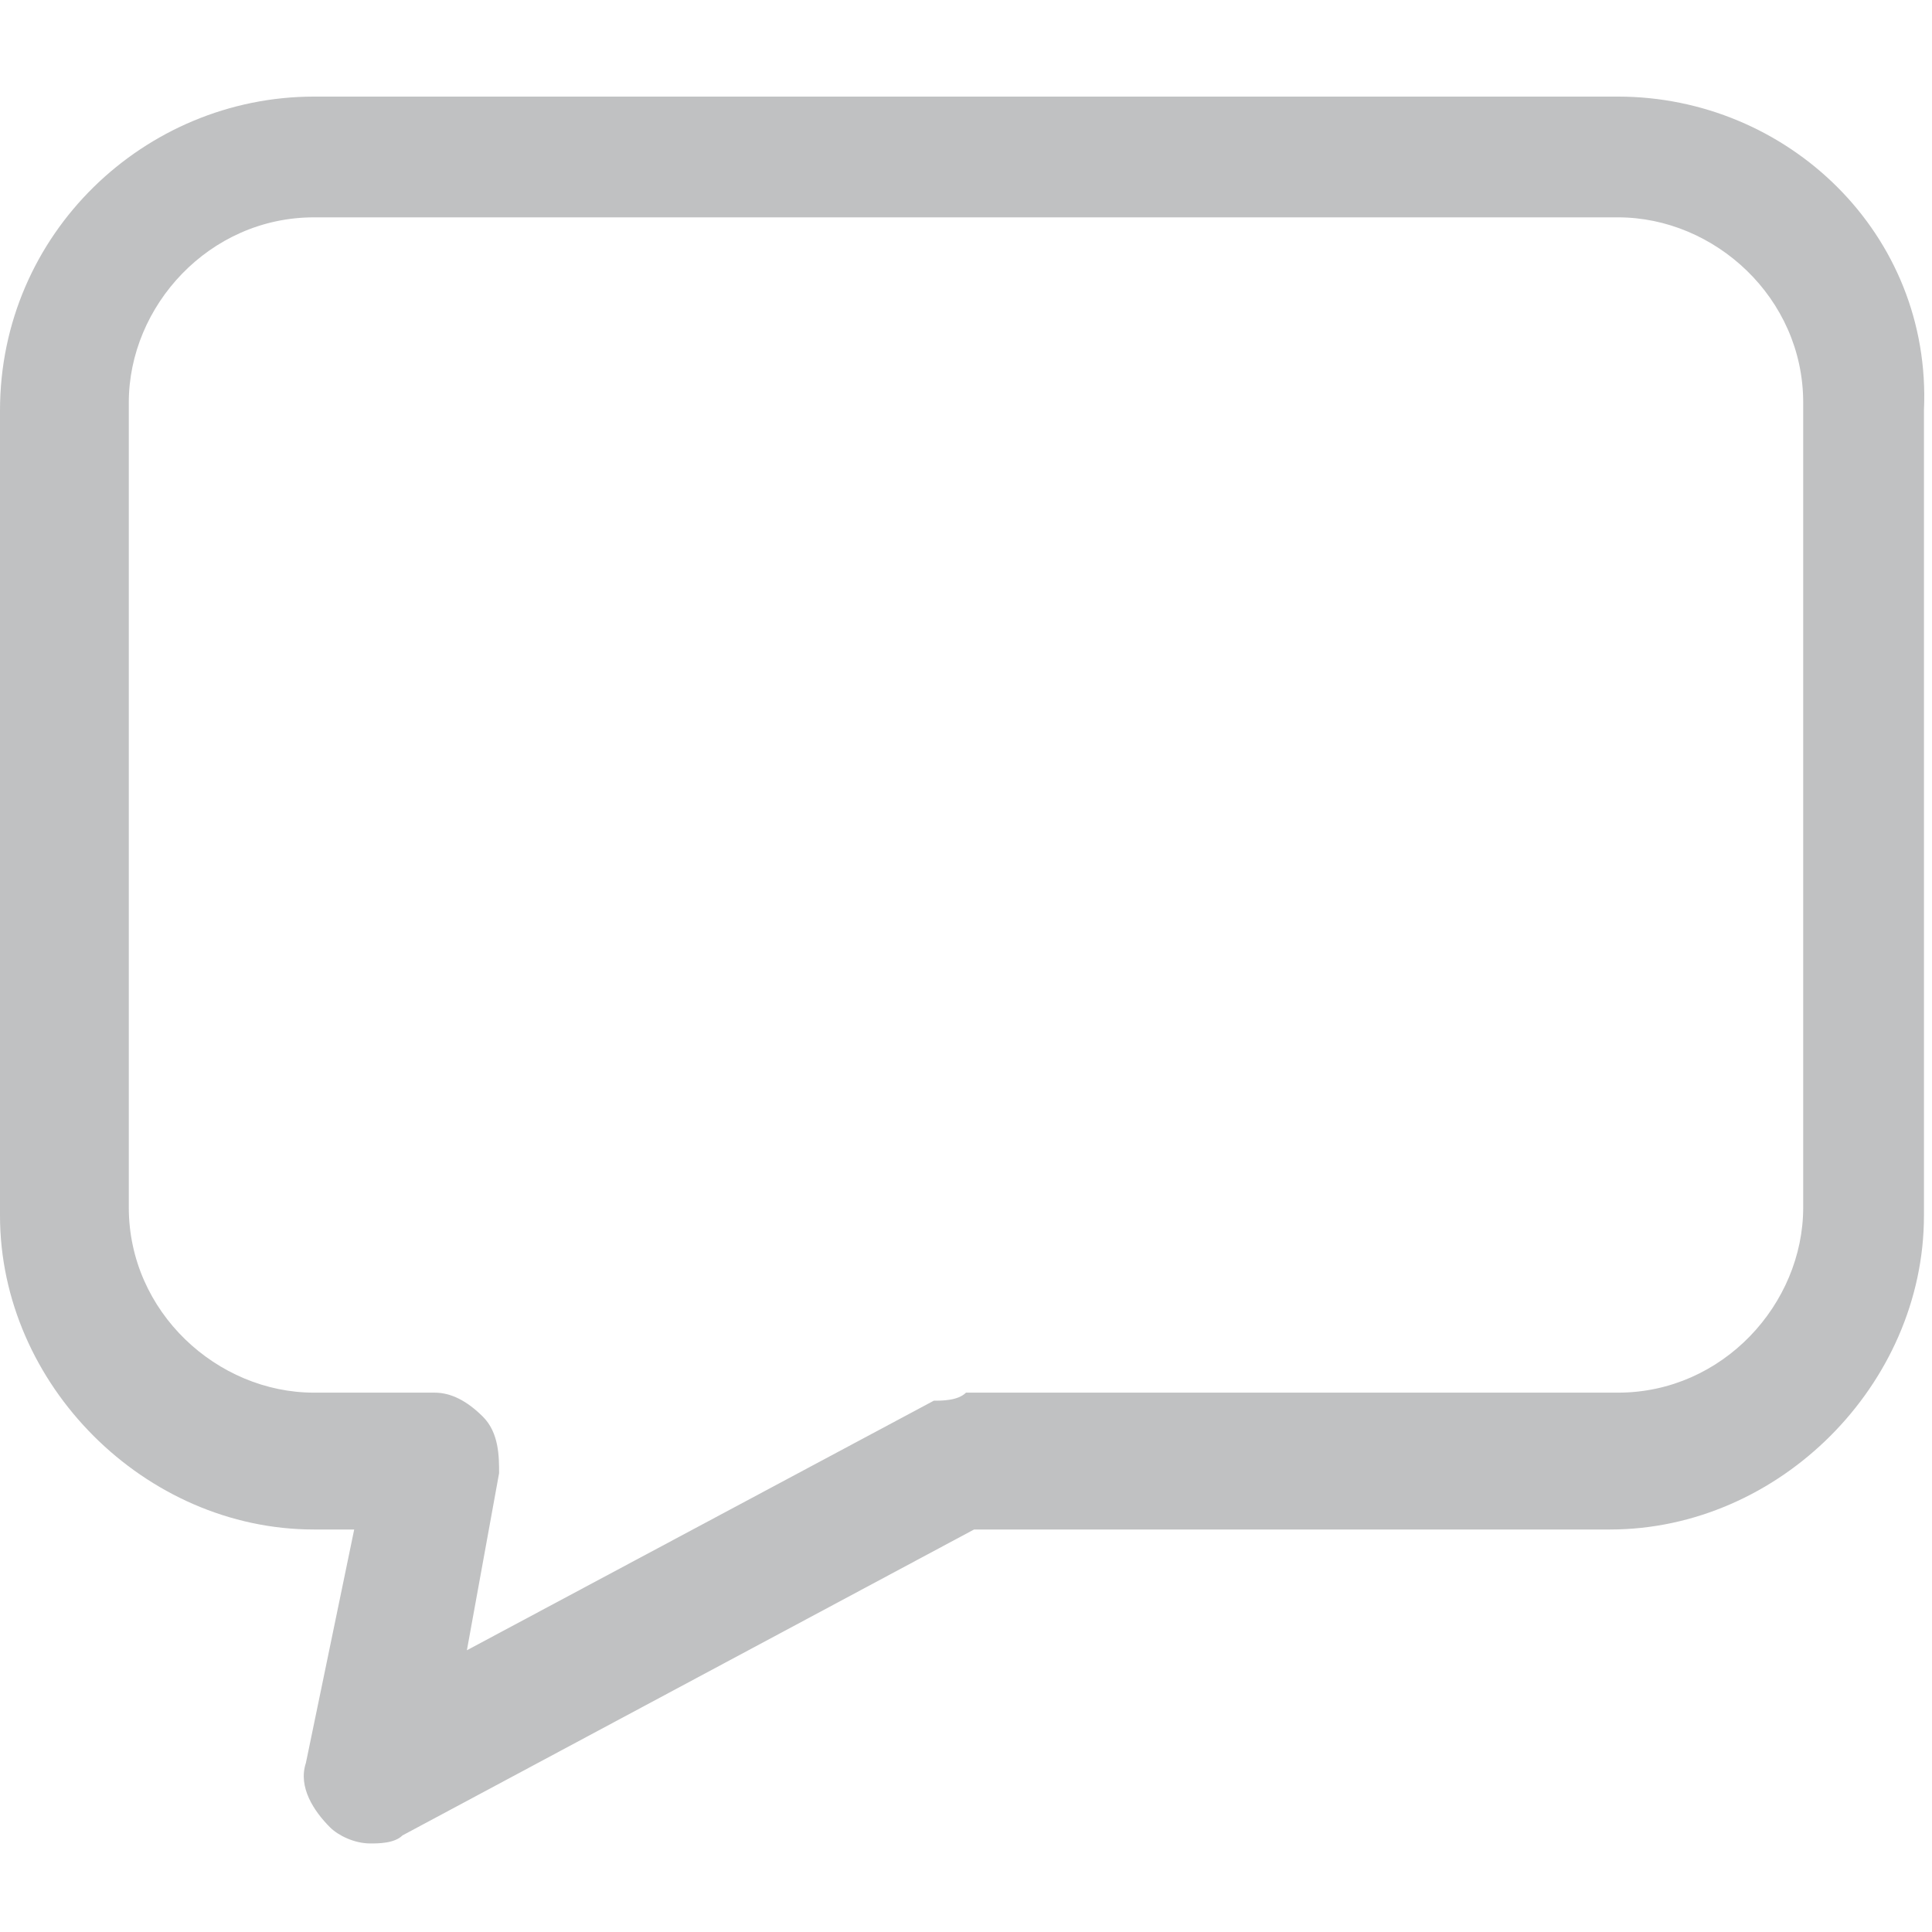
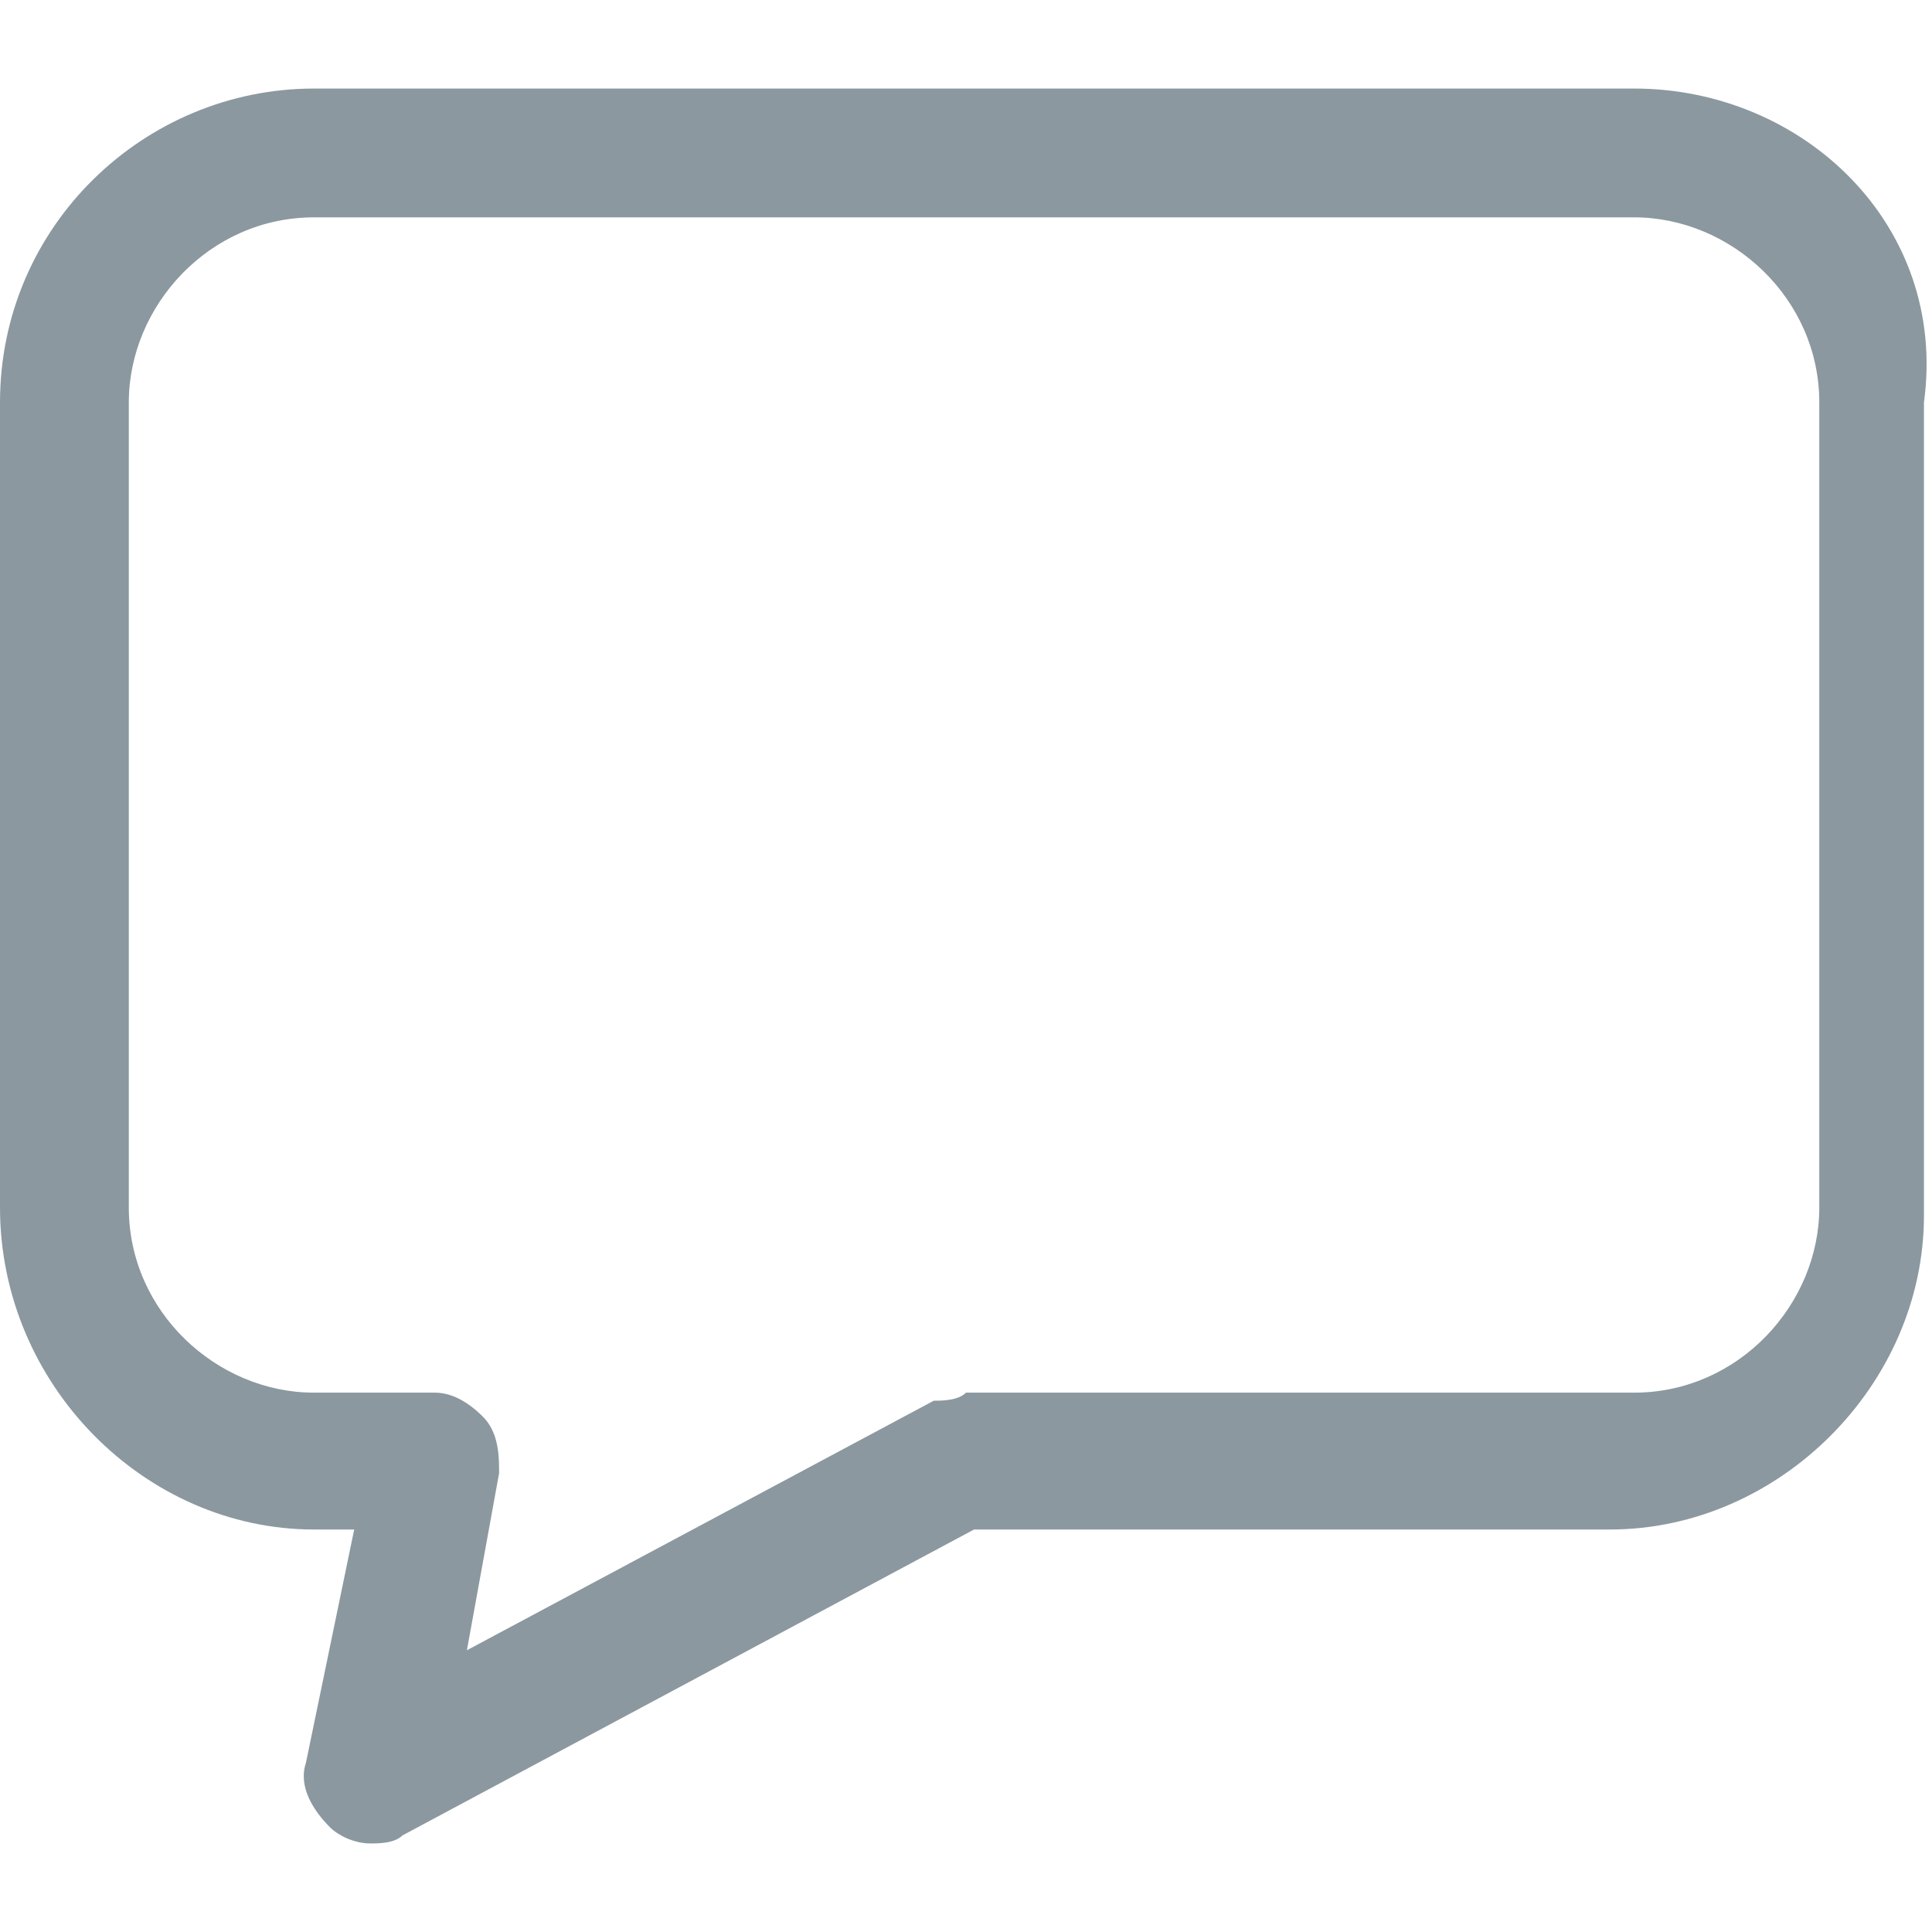
<svg xmlns="http://www.w3.org/2000/svg" version="1.1" id="Layer_1" x="0px" y="0px" viewBox="0 0 24 24" style="enable-background:new 0 0 24 24;" xml:space="preserve">
  <style type="text/css">
	.st0{fill:none;}
- 	.st1{fill:#C0C1C2;}
+ 	.st1{fill:#8B989F;}
</style>
  <g>
    <path class="st0" d="M0,0h24v24H0V0z" />
-     <path class="st1" d="M20.1,1.2H3.9C1.8,1.2,0,2.9,0,5.1v10C0,17.2,1.8,19,3.9,19h0.5l-0.6,2.9c-0.1,0.3,0.1,0.6,0.3,0.8   c0.1,0.1,0.3,0.2,0.5,0.2c0.1,0,0.3,0,0.4-0.1l7.1-3.8h7.9c2.1,0,3.9-1.8,3.9-3.9v-10C24,2.9,22.2,1.2,20.1,1.2z M11.6,17.4   l-5.8,3.1l0.4-2.2c0-0.2,0-0.5-0.2-0.7c-0.2-0.2-0.4-0.3-0.6-0.3H3.9c-1.2,0-2.3-1-2.3-2.3v-10c0-1.2,1-2.3,2.3-2.3h16.2   c1.2,0,2.3,1,2.3,2.3v10c0,1.2-1,2.3-2.3,2.3H12C11.9,17.4,11.7,17.4,11.6,17.4z" />
+     <path class="st1" d="M20.3,1.1H3.9C1.8,1.1,0,2.8,0,5v10c0,2.2,1.8,4,3.9,4h0.5l-0.6,2.9c-0.1,0.3,0.1,0.6,0.3,0.8   c0.1,0.1,0.3,0.2,0.5,0.2c0.1,0,0.3,0,0.4-0.1l7.1-3.8H20c2.1,0,3.9-1.8,3.9-3.9V5C24.2,2.8,22.4,1.1,20.3,1.1z M11.6,17.4   l-5.8,3.1l0.4-2.2c0-0.2,0-0.5-0.2-0.7s-0.4-0.3-0.6-0.3H3.9c-1.2,0-2.3-1-2.3-2.3V5c0-1.2,1-2.3,2.3-2.3h16.4c1.2,0,2.3,1,2.3,2.3   v10c0,1.2-1,2.3-2.3,2.3H12C11.9,17.4,11.7,17.4,11.6,17.4z" />
  </g>
</svg>
